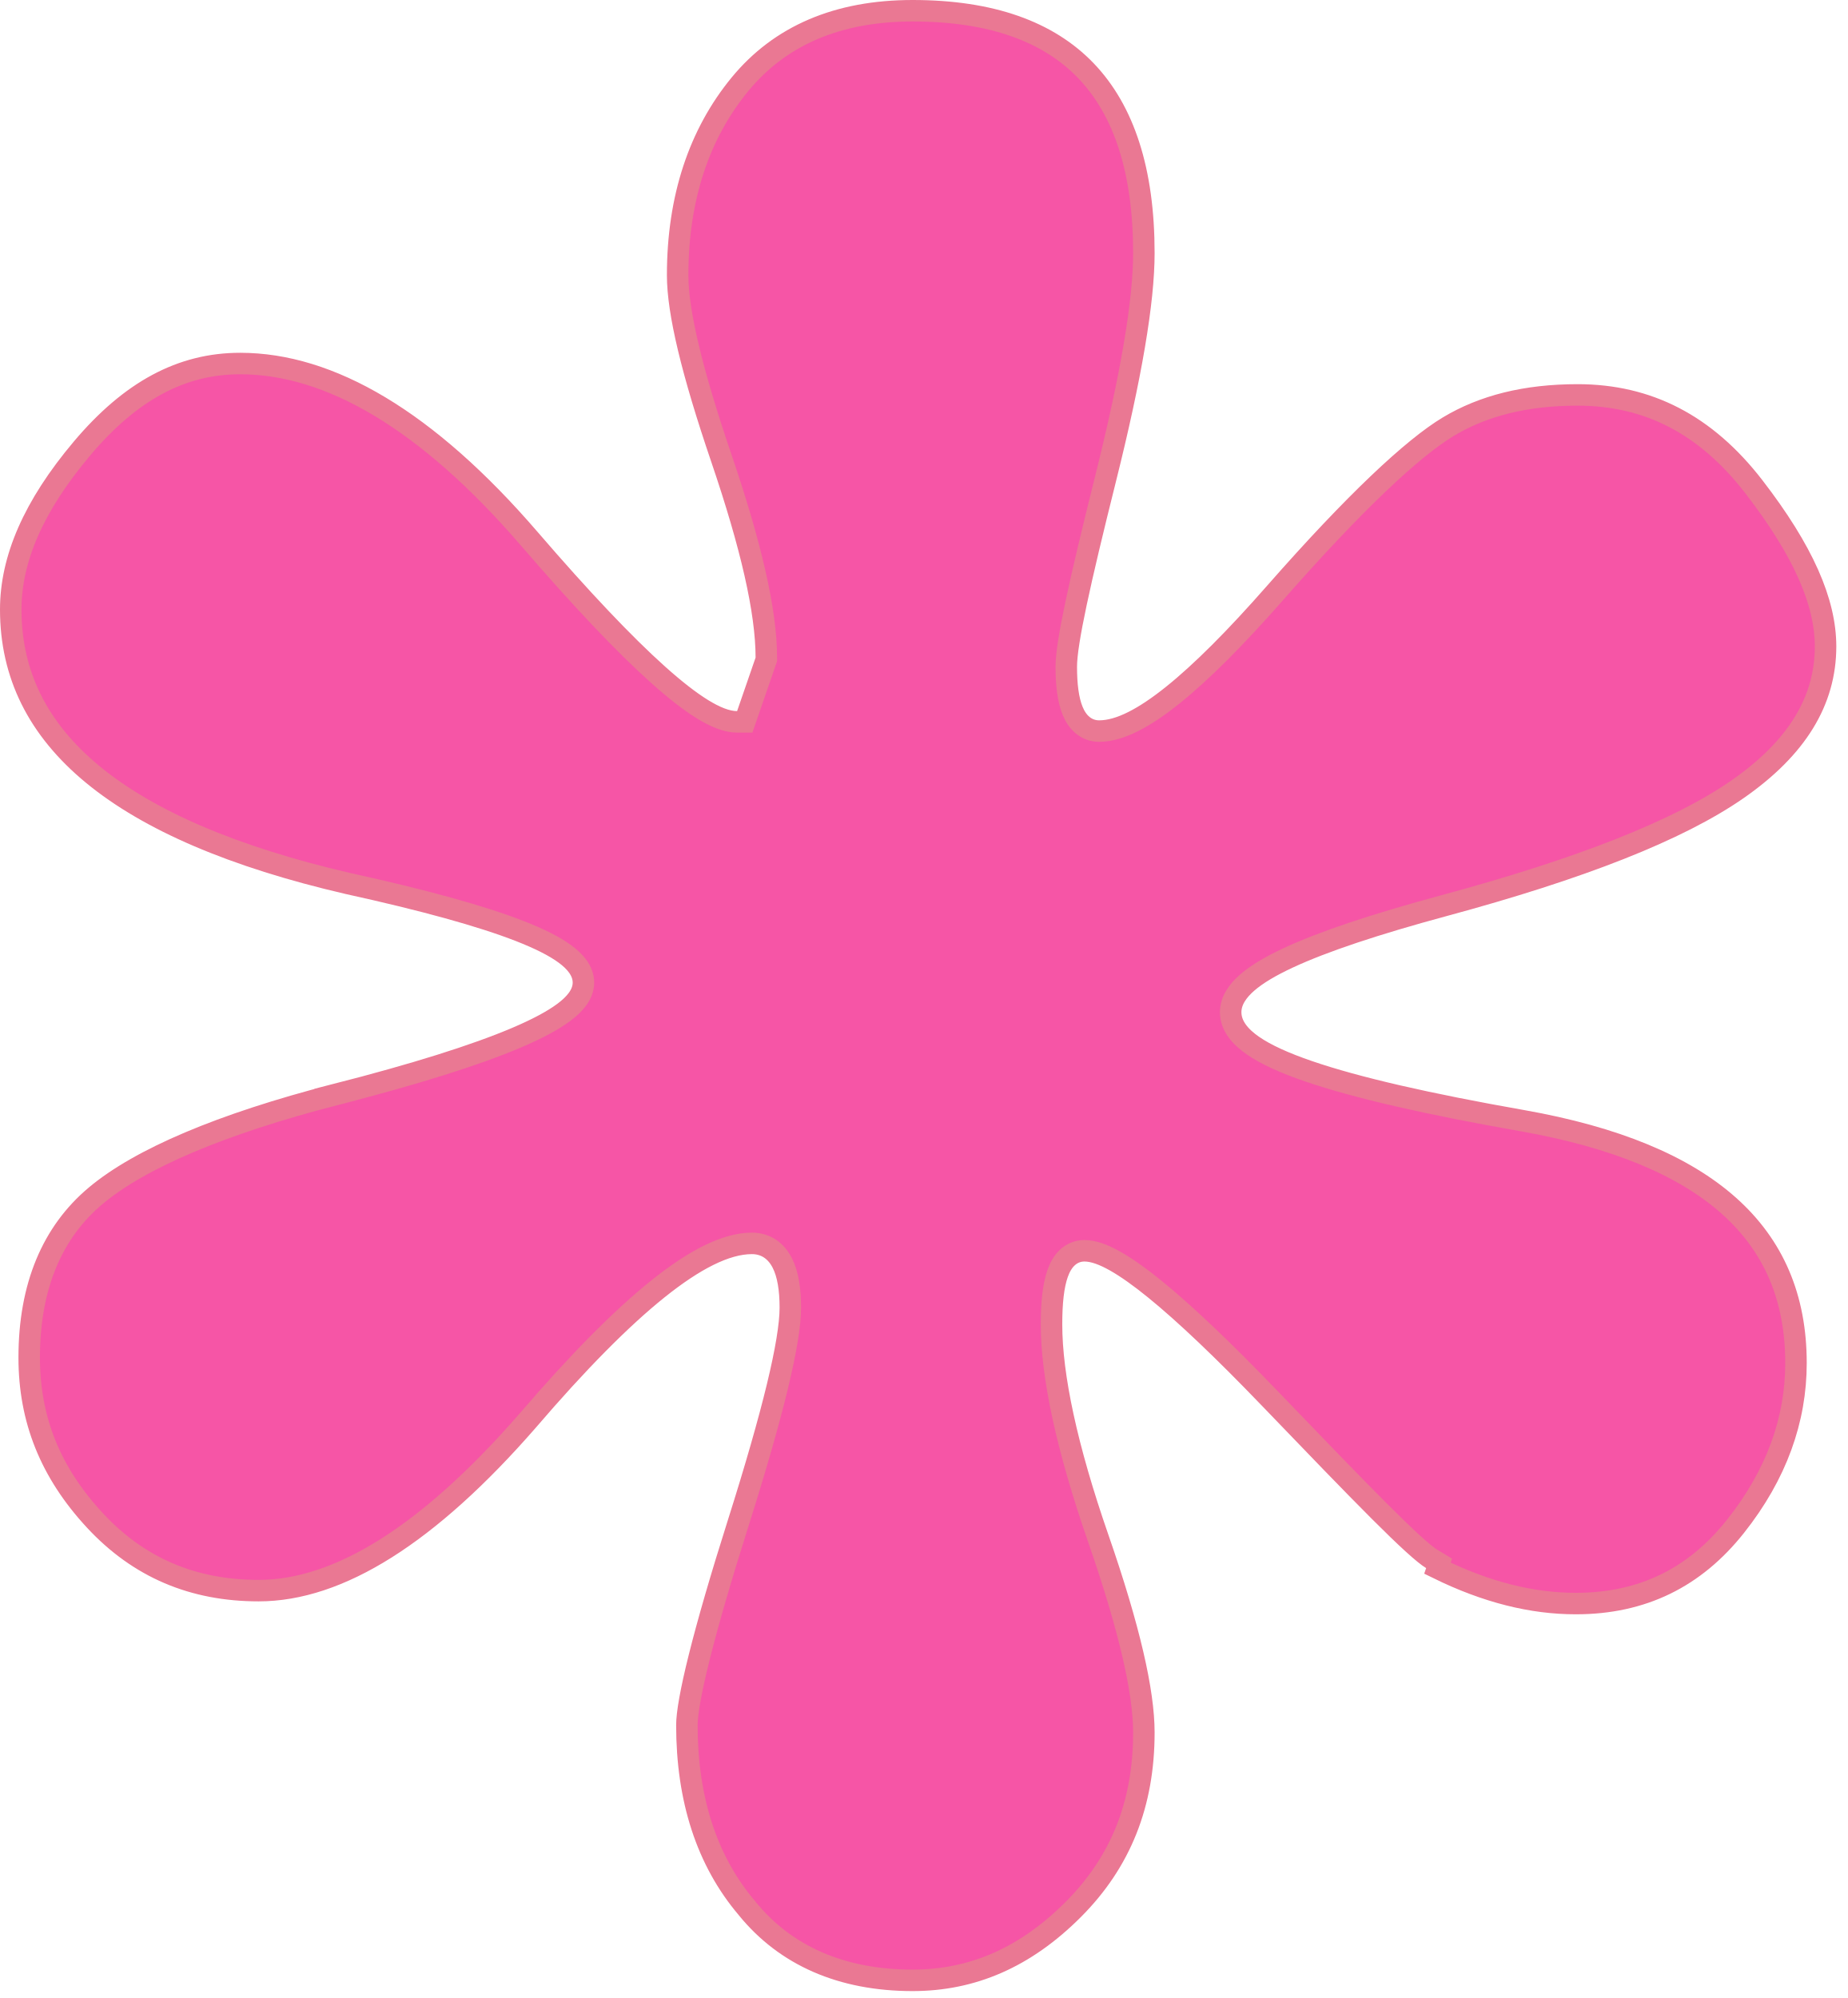
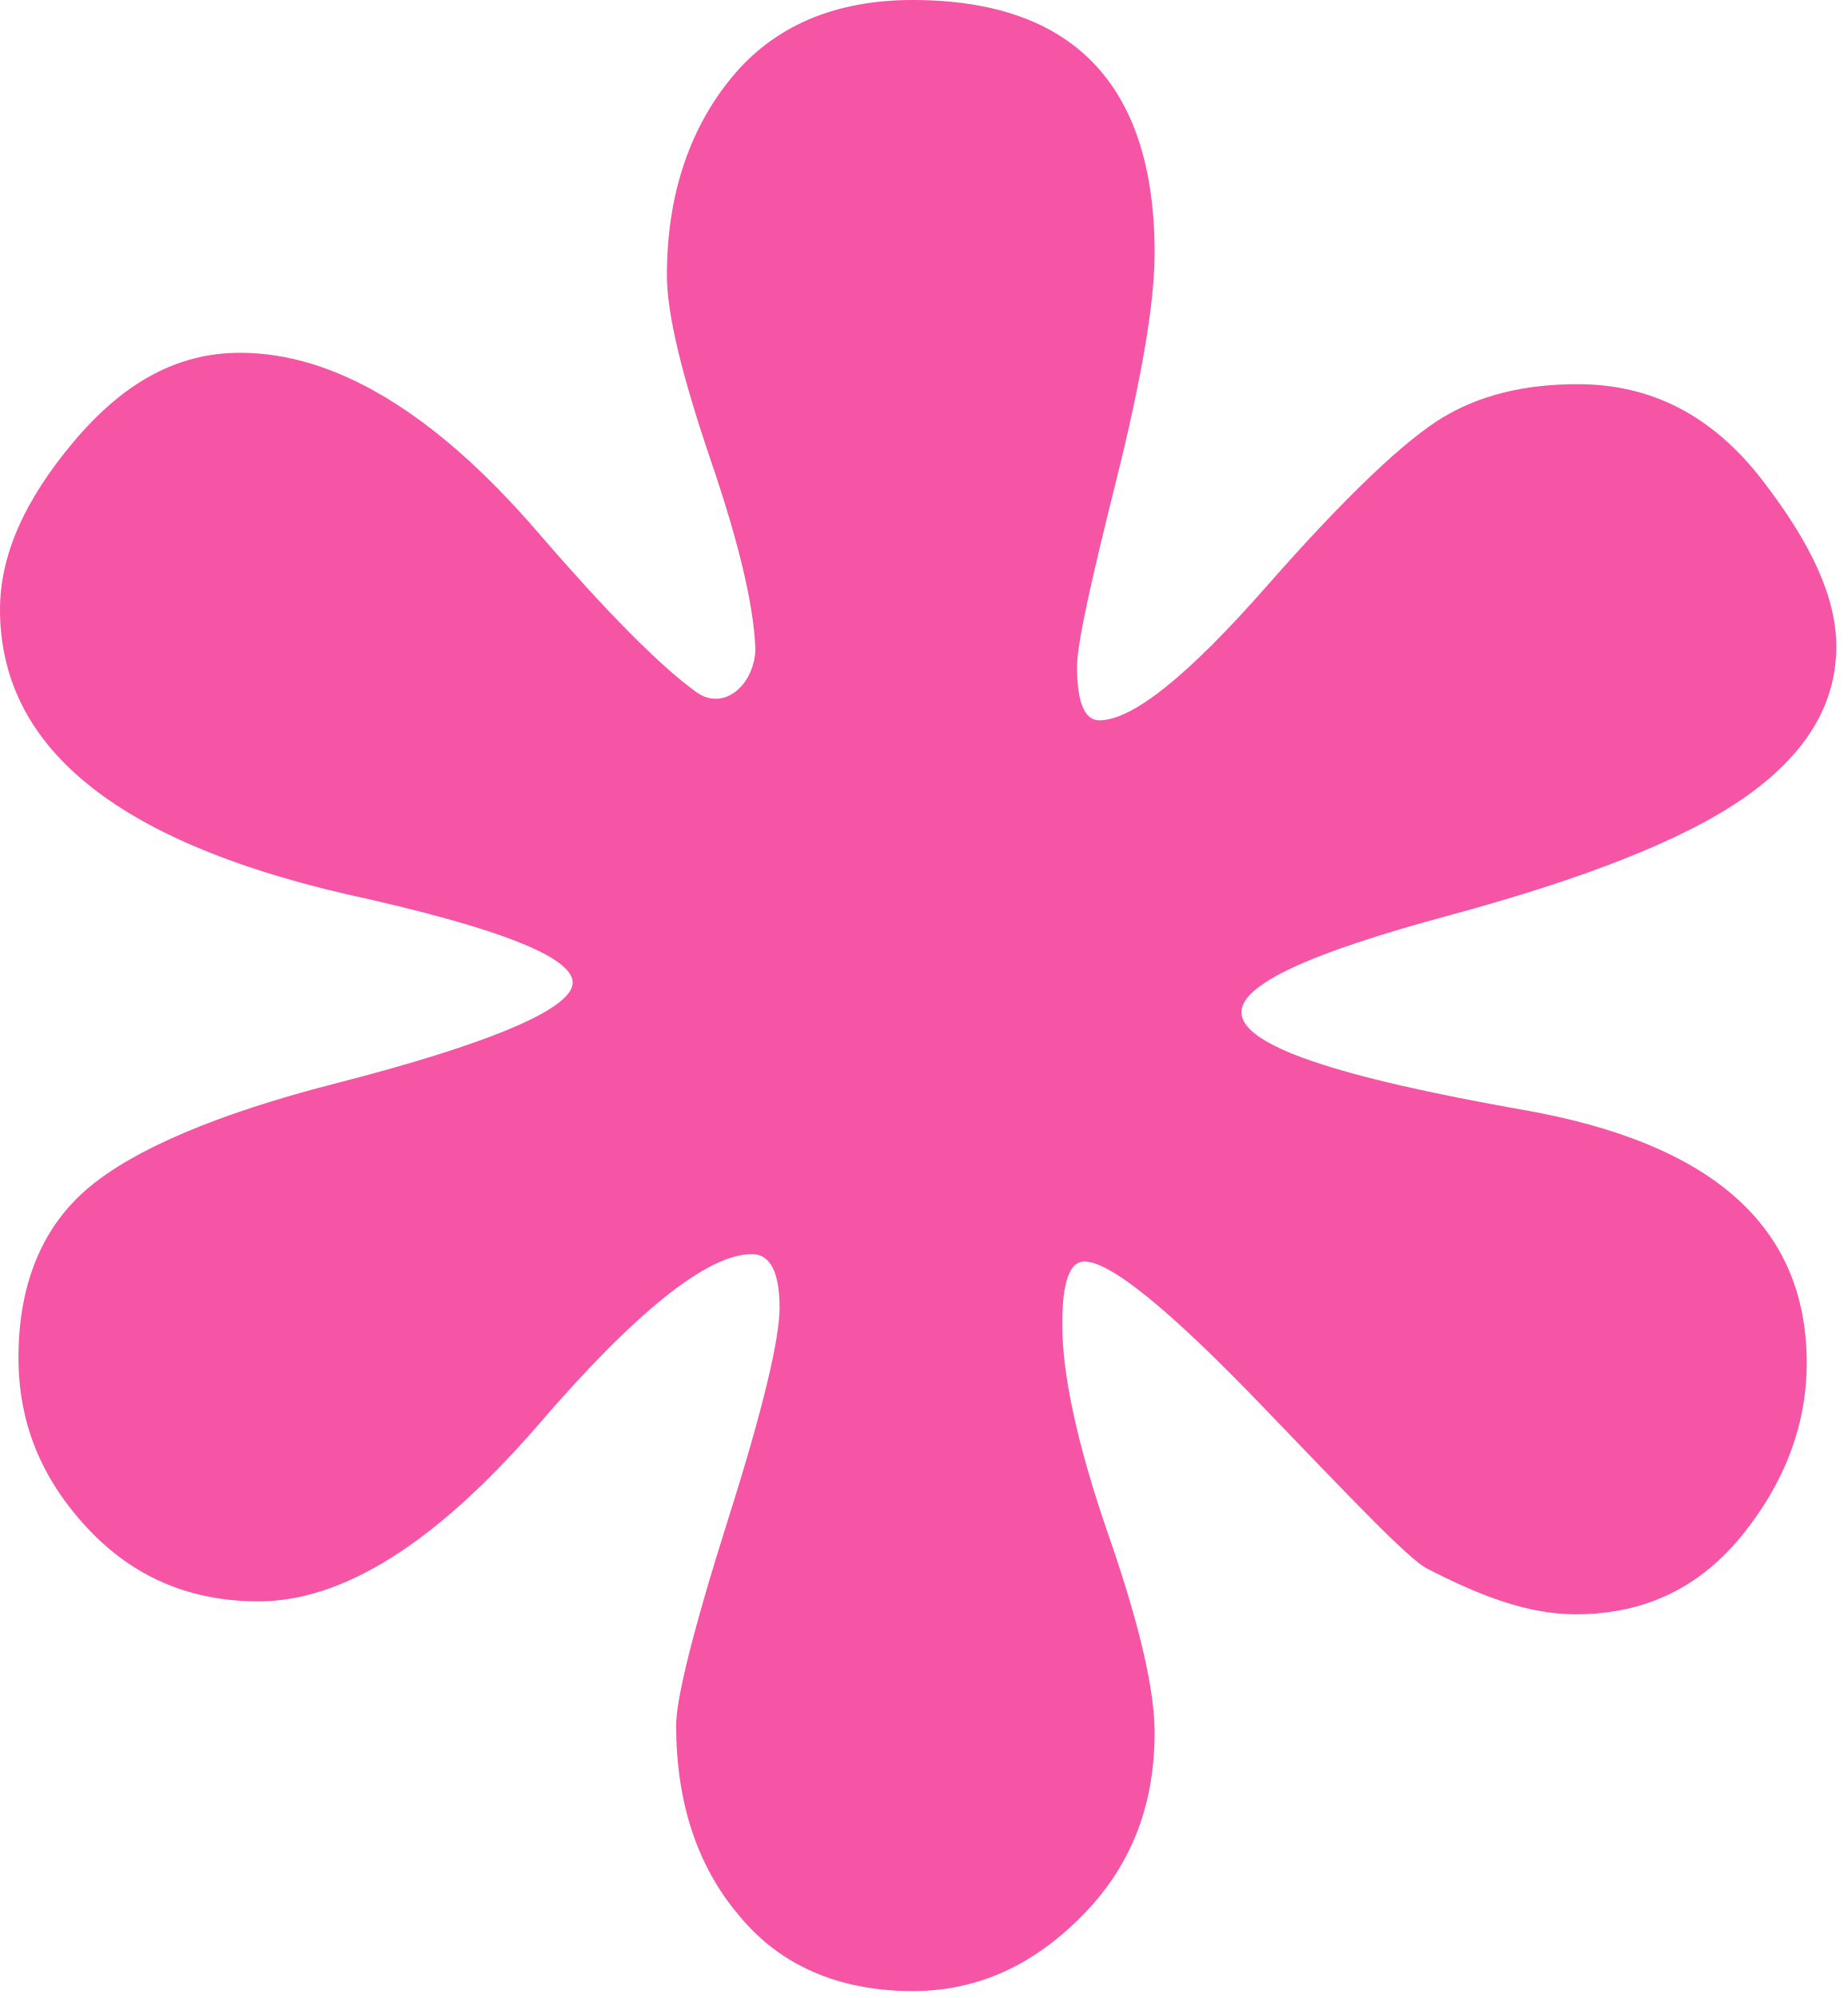
<svg xmlns="http://www.w3.org/2000/svg" width="86" height="93" viewBox="0 0 86 93" fill="none">
-   <path d="M42.473 0.5C46.128 0.5 48.792 1.465 50.548 3.301C52.307 5.141 53.236 7.94 53.236 11.778C53.236 14.034 52.648 17.508 51.445 22.318C50.843 24.726 50.39 26.624 50.087 28.052C49.788 29.463 49.625 30.46 49.625 31.036C49.625 31.874 49.711 32.575 49.92 33.085C50.026 33.344 50.176 33.582 50.388 33.756C50.608 33.937 50.871 34.029 51.156 34.029C51.65 34.029 52.181 33.867 52.736 33.588C53.295 33.308 53.908 32.896 54.575 32.361C55.908 31.293 57.5 29.699 59.356 27.583C63.055 23.369 65.76 20.846 67.405 19.859C69.031 18.883 71.002 18.382 73.425 18.382C76.693 18.382 79.39 19.759 81.627 22.658C83.925 25.637 84.962 28.021 84.962 30.09C84.962 32.628 83.626 34.814 80.877 36.73C78.114 38.655 73.542 40.443 67.189 42.159C64.001 43.021 61.582 43.826 59.951 44.586C59.138 44.965 58.494 45.345 58.046 45.735C57.607 46.116 57.276 46.576 57.276 47.114C57.276 47.755 57.729 48.267 58.315 48.672C58.918 49.089 59.791 49.483 60.903 49.864C63.134 50.63 66.454 51.388 70.845 52.162C75.183 52.928 78.369 54.257 80.465 56.126C82.542 57.979 83.586 60.397 83.586 63.447C83.586 66.075 82.685 68.633 80.77 71.046C78.886 73.422 76.451 74.64 73.339 74.64C71.309 74.64 69.189 74.122 66.899 72.995L66.976 72.769L66.632 72.562C66.464 72.461 66.18 72.234 65.758 71.85C65.344 71.473 64.823 70.969 64.191 70.337C62.928 69.073 61.233 67.315 59.083 65.078C56.928 62.837 55.149 61.145 53.75 60.008C53.051 59.44 52.435 59.002 51.907 58.703C51.394 58.413 50.903 58.219 50.469 58.219C50.169 58.219 49.898 58.328 49.678 58.532C49.469 58.725 49.325 58.986 49.224 59.272C49.022 59.838 48.938 60.639 48.938 61.643C48.938 64.047 49.646 67.377 51.114 71.608C52.573 75.813 53.236 78.754 53.236 80.642C53.236 83.958 52.164 86.665 49.943 88.886C47.705 91.124 45.249 92.178 42.473 92.178C39.16 92.178 36.56 91.025 34.778 88.838L34.772 88.829C32.888 86.618 31.968 83.732 31.968 80.298C31.968 79.766 32.145 78.725 32.544 77.131C32.938 75.554 33.536 73.48 34.352 70.906C35.17 68.321 35.776 66.203 36.178 64.543C36.576 62.896 36.782 61.663 36.782 60.868C36.782 60.023 36.674 59.306 36.405 58.782C36.267 58.513 36.08 58.281 35.832 58.117C35.581 57.952 35.295 57.875 34.993 57.875C33.777 57.875 32.305 58.644 30.618 59.995C28.908 61.366 26.886 63.411 24.557 66.128C19.934 71.435 15.764 74.038 12.037 74.038C8.99 74.038 6.459 72.975 4.408 70.76C2.34 68.527 1.359 66.067 1.359 63.19C1.359 59.866 2.435 57.354 4.448 55.663C6.508 53.933 10.285 52.322 15.601 50.95L15.6 50.949C19.305 50.002 22.128 49.114 24.033 48.304C24.983 47.9 25.729 47.505 26.246 47.118C26.732 46.755 27.153 46.296 27.153 45.737C27.153 45.184 26.756 44.742 26.287 44.399C25.795 44.039 25.088 43.687 24.191 43.337C22.392 42.635 19.717 41.898 16.185 41.122H16.184C10.849 39.884 6.916 38.188 4.326 36.056C1.754 33.938 0.5 31.388 0.5 28.371C0.5 26.037 1.545 23.568 3.821 20.87C6.077 18.197 8.441 16.921 11.177 16.921C15.345 16.921 19.862 19.54 24.641 25.087C27.053 27.887 29.047 29.99 30.618 31.398C31.403 32.101 32.094 32.641 32.688 33.008C33.266 33.365 33.817 33.6 34.305 33.6H34.661L34.777 33.263L35.638 30.77L35.665 30.691V30.607C35.665 28.456 34.952 25.38 33.574 21.332C32.198 17.289 31.538 14.523 31.538 12.81C31.538 9.21 32.541 6.232 34.434 3.928C36.299 1.657 38.983 0.5 42.473 0.5Z" fill="#F655A6" stroke="#EA7893" />
+   <path d="M66.375 72.99C65.5 72.5 63.022 69.895 58.723 65.425C54.424 60.954 51.672 58.719 50.469 58.719C49.781 58.719 49.437 59.665 49.437 61.642C49.437 63.963 50.125 67.23 51.587 71.443C53.048 75.656 53.736 78.665 53.736 80.642C53.736 84.081 52.618 86.918 50.297 89.239C47.975 91.561 45.396 92.678 42.473 92.678C39.034 92.678 36.282 91.475 34.391 89.153C32.413 86.832 31.468 83.823 31.468 80.298C31.468 79.095 32.242 75.914 33.875 70.755C35.509 65.597 36.282 62.33 36.282 60.868C36.282 59.235 35.853 58.375 34.993 58.375C32.929 58.375 29.576 61.04 24.933 66.457C20.291 71.787 15.992 74.538 12.037 74.538C8.856 74.538 6.19 73.42 4.041 71.099C1.892 68.778 0.86 66.199 0.86 63.19C0.86 59.751 1.977 57.086 4.127 55.28C6.276 53.475 10.145 51.841 15.476 50.466C22.87 48.574 26.653 46.941 26.653 45.737C26.653 44.534 23.128 43.158 16.078 41.611C5.331 39.117 0 34.733 0 28.371C0 25.878 1.118 23.299 3.439 20.547C5.76 17.796 8.254 16.421 11.177 16.421C15.562 16.421 20.205 19.172 25.019 24.76C28.256 28.516 30.715 30.991 32.398 32.209C33.432 32.959 34.585 32.289 35.001 31.081C35.109 30.767 35.168 30.437 35.152 30.105C35.053 28.066 34.37 25.218 33.101 21.493C31.726 17.452 31.038 14.615 31.038 12.81C31.038 9.113 32.07 6.018 34.047 3.611C36.025 1.204 38.862 0 42.473 0C49.953 0 53.736 3.955 53.736 11.778C53.736 14.1 53.134 17.624 51.93 22.439C50.727 27.253 50.125 30.004 50.125 31.036C50.125 32.669 50.469 33.529 51.157 33.529C52.704 33.529 55.283 31.466 58.98 27.253C62.678 23.041 65.429 20.462 67.148 19.43C68.868 18.398 70.931 17.882 73.425 17.882C76.864 17.882 79.701 19.344 82.022 22.353C84.344 25.362 85.462 27.855 85.462 30.09C85.462 32.841 84 35.163 81.163 37.14C78.325 39.117 73.683 40.923 67.32 42.642C60.958 44.362 57.777 45.823 57.777 47.113C57.777 48.66 62.162 50.122 70.931 51.669C79.701 53.217 84.086 57.086 84.086 63.448C84.086 66.199 83.14 68.864 81.163 71.357C79.185 73.85 76.606 75.14 73.339 75.14C71.103 75.14 68.868 74.28 66.375 72.99Z" fill="#F655A6" />
</svg>
